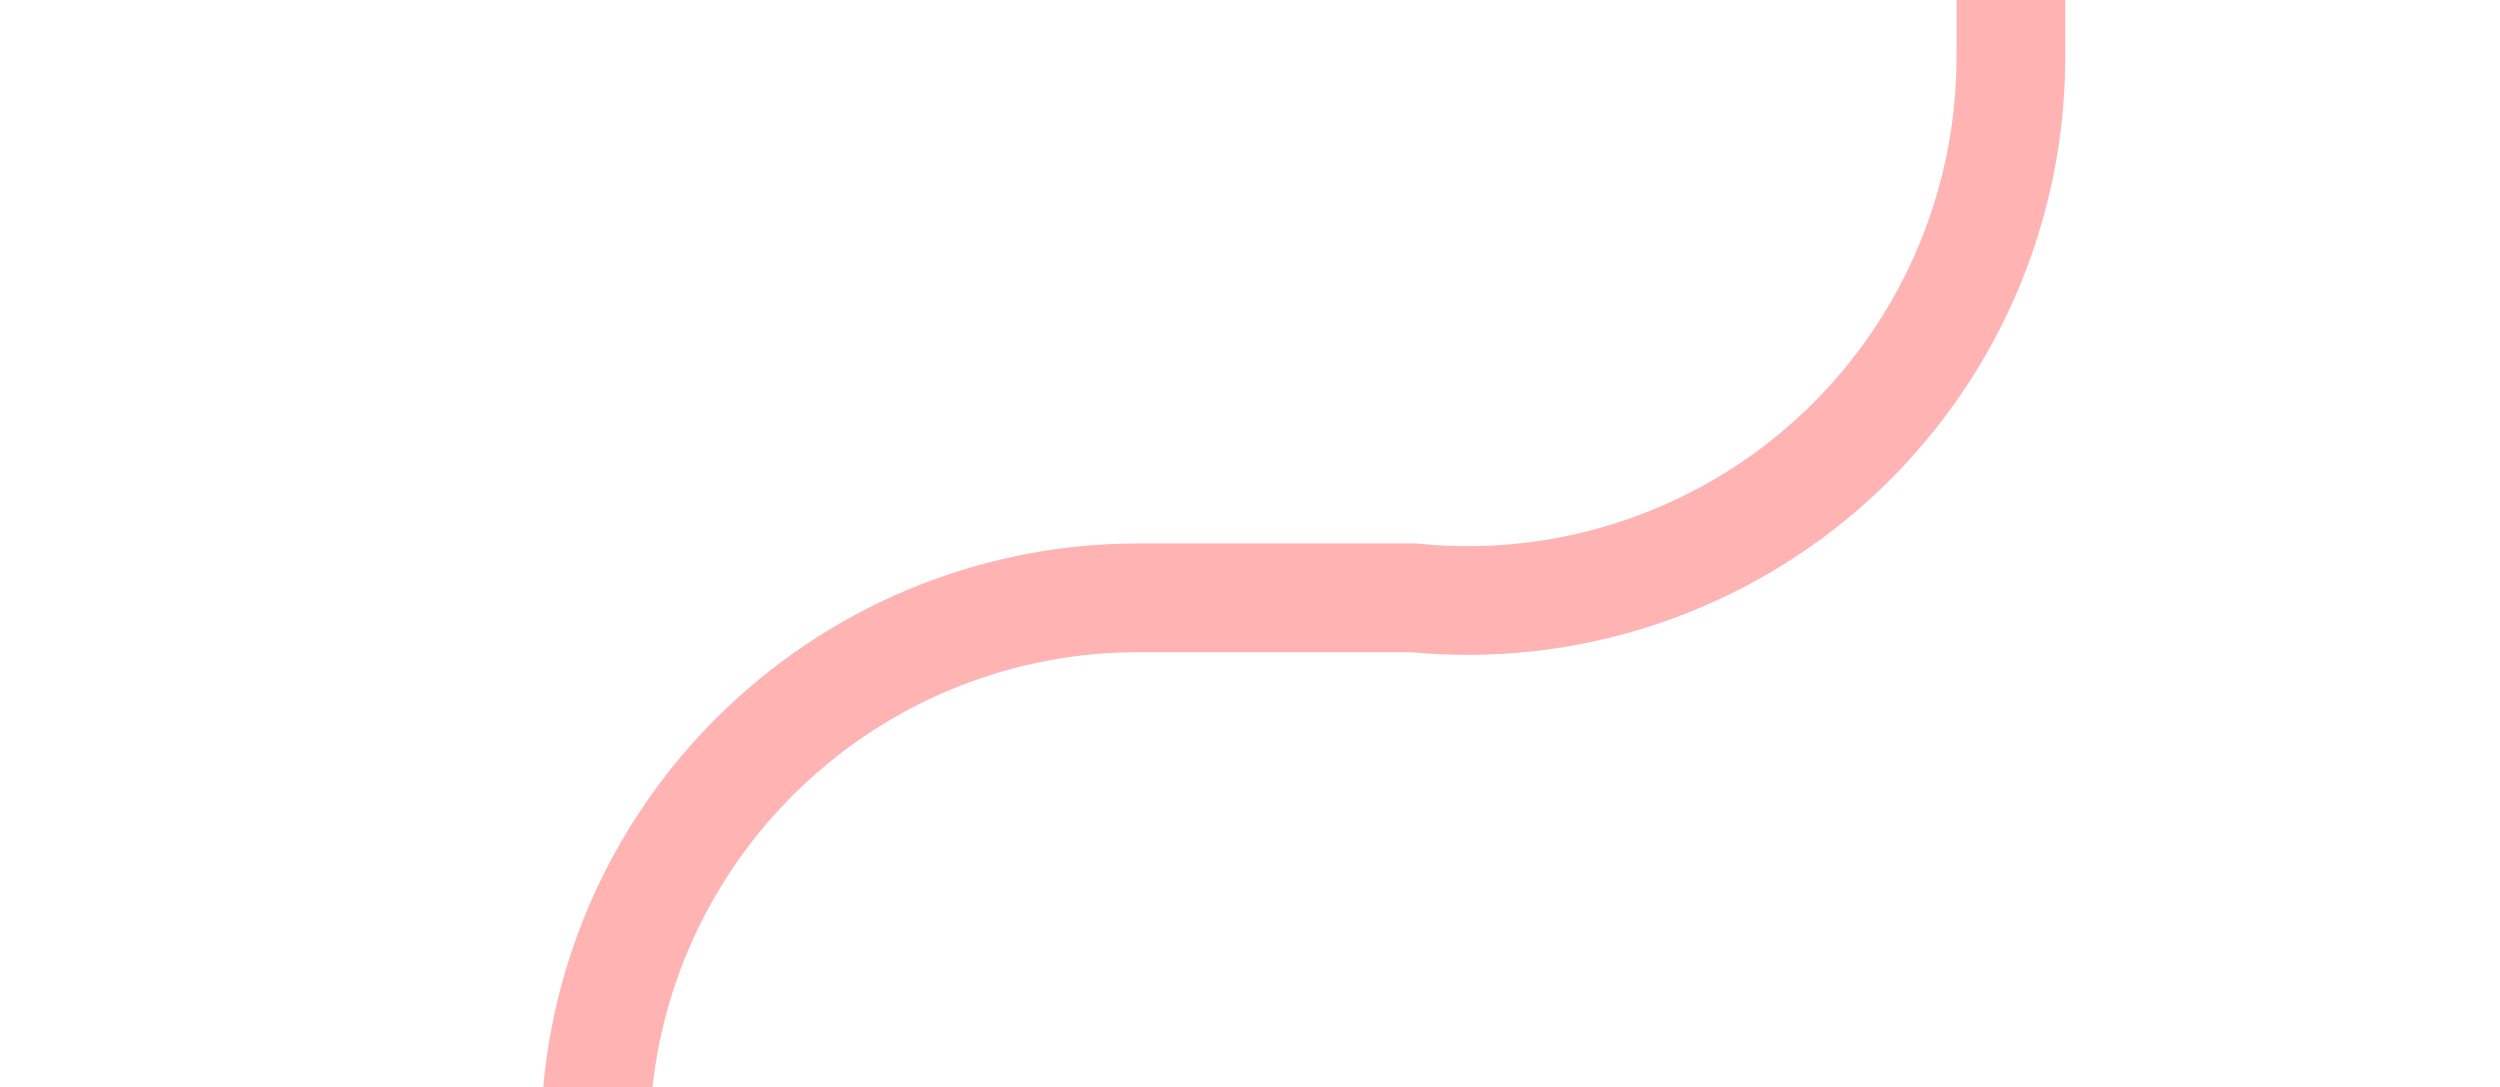
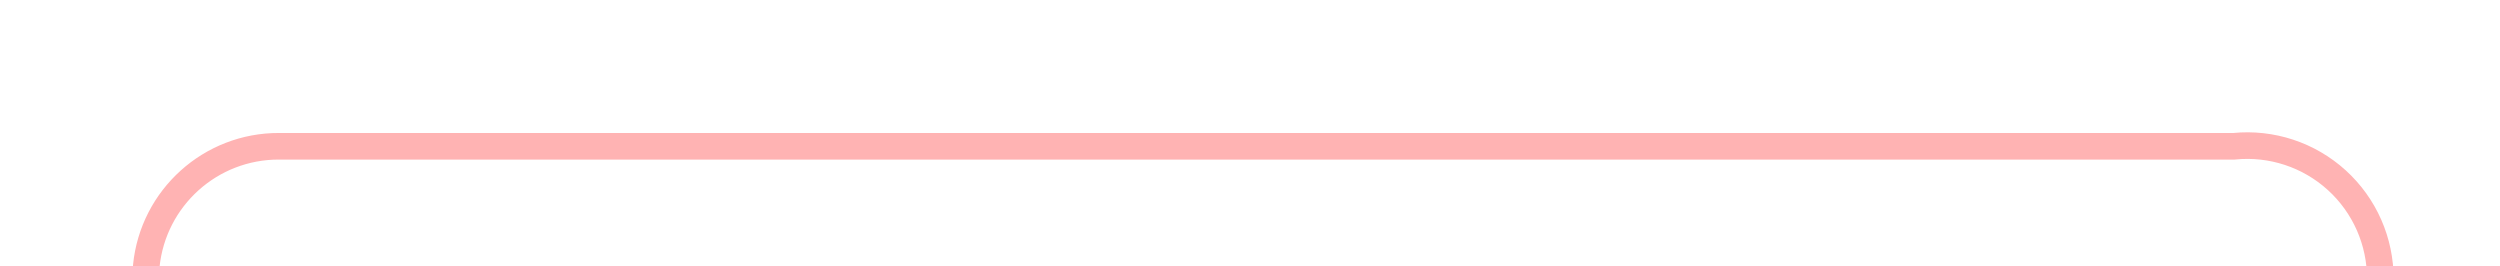
- <svg xmlns="http://www.w3.org/2000/svg" version="1.1" width="23px" height="10px" preserveAspectRatio="xMinYMid meet" viewBox="138 236  23 8">
-   <path d="M 143.5 267  L 143.5 245  A 5 5 0 0 1 148.5 240.5 L 151 240.5  A 5 5 0 0 0 156.5 235.5 L 156.5 192  " stroke-width="1" stroke="#ff0000" fill="none" stroke-opacity="0.298" />
-   <path d="M 151 193  L 162 193  L 162 192  L 151 192  L 151 193  Z " fill-rule="nonzero" fill="#ff0000" stroke="none" fill-opacity="0.298" />
+ <svg xmlns="http://www.w3.org/2000/svg" version="1.1" width="94px" height="10px" preserveAspectRatio="xMinYMid meet" viewBox="51 36  94 8">
+   <path d="M 56.5 61  L 56.5 45  A 5 5 0 0 1 61.5 40.5 L 135 40.5  A 5 5 0 0 1 140.5 45.5 L 140.5 64  A 5 5 0 0 0 145.5 69.5 L 156 69.5  " stroke-width="1" stroke="#ff0000" fill="none" stroke-opacity="0.298" />
+   <path d="M 155 64  L 155 75  L 156 75  L 156 64  L 155 64  Z " fill-rule="nonzero" fill="#ff0000" stroke="none" fill-opacity="0.298" />
</svg>
